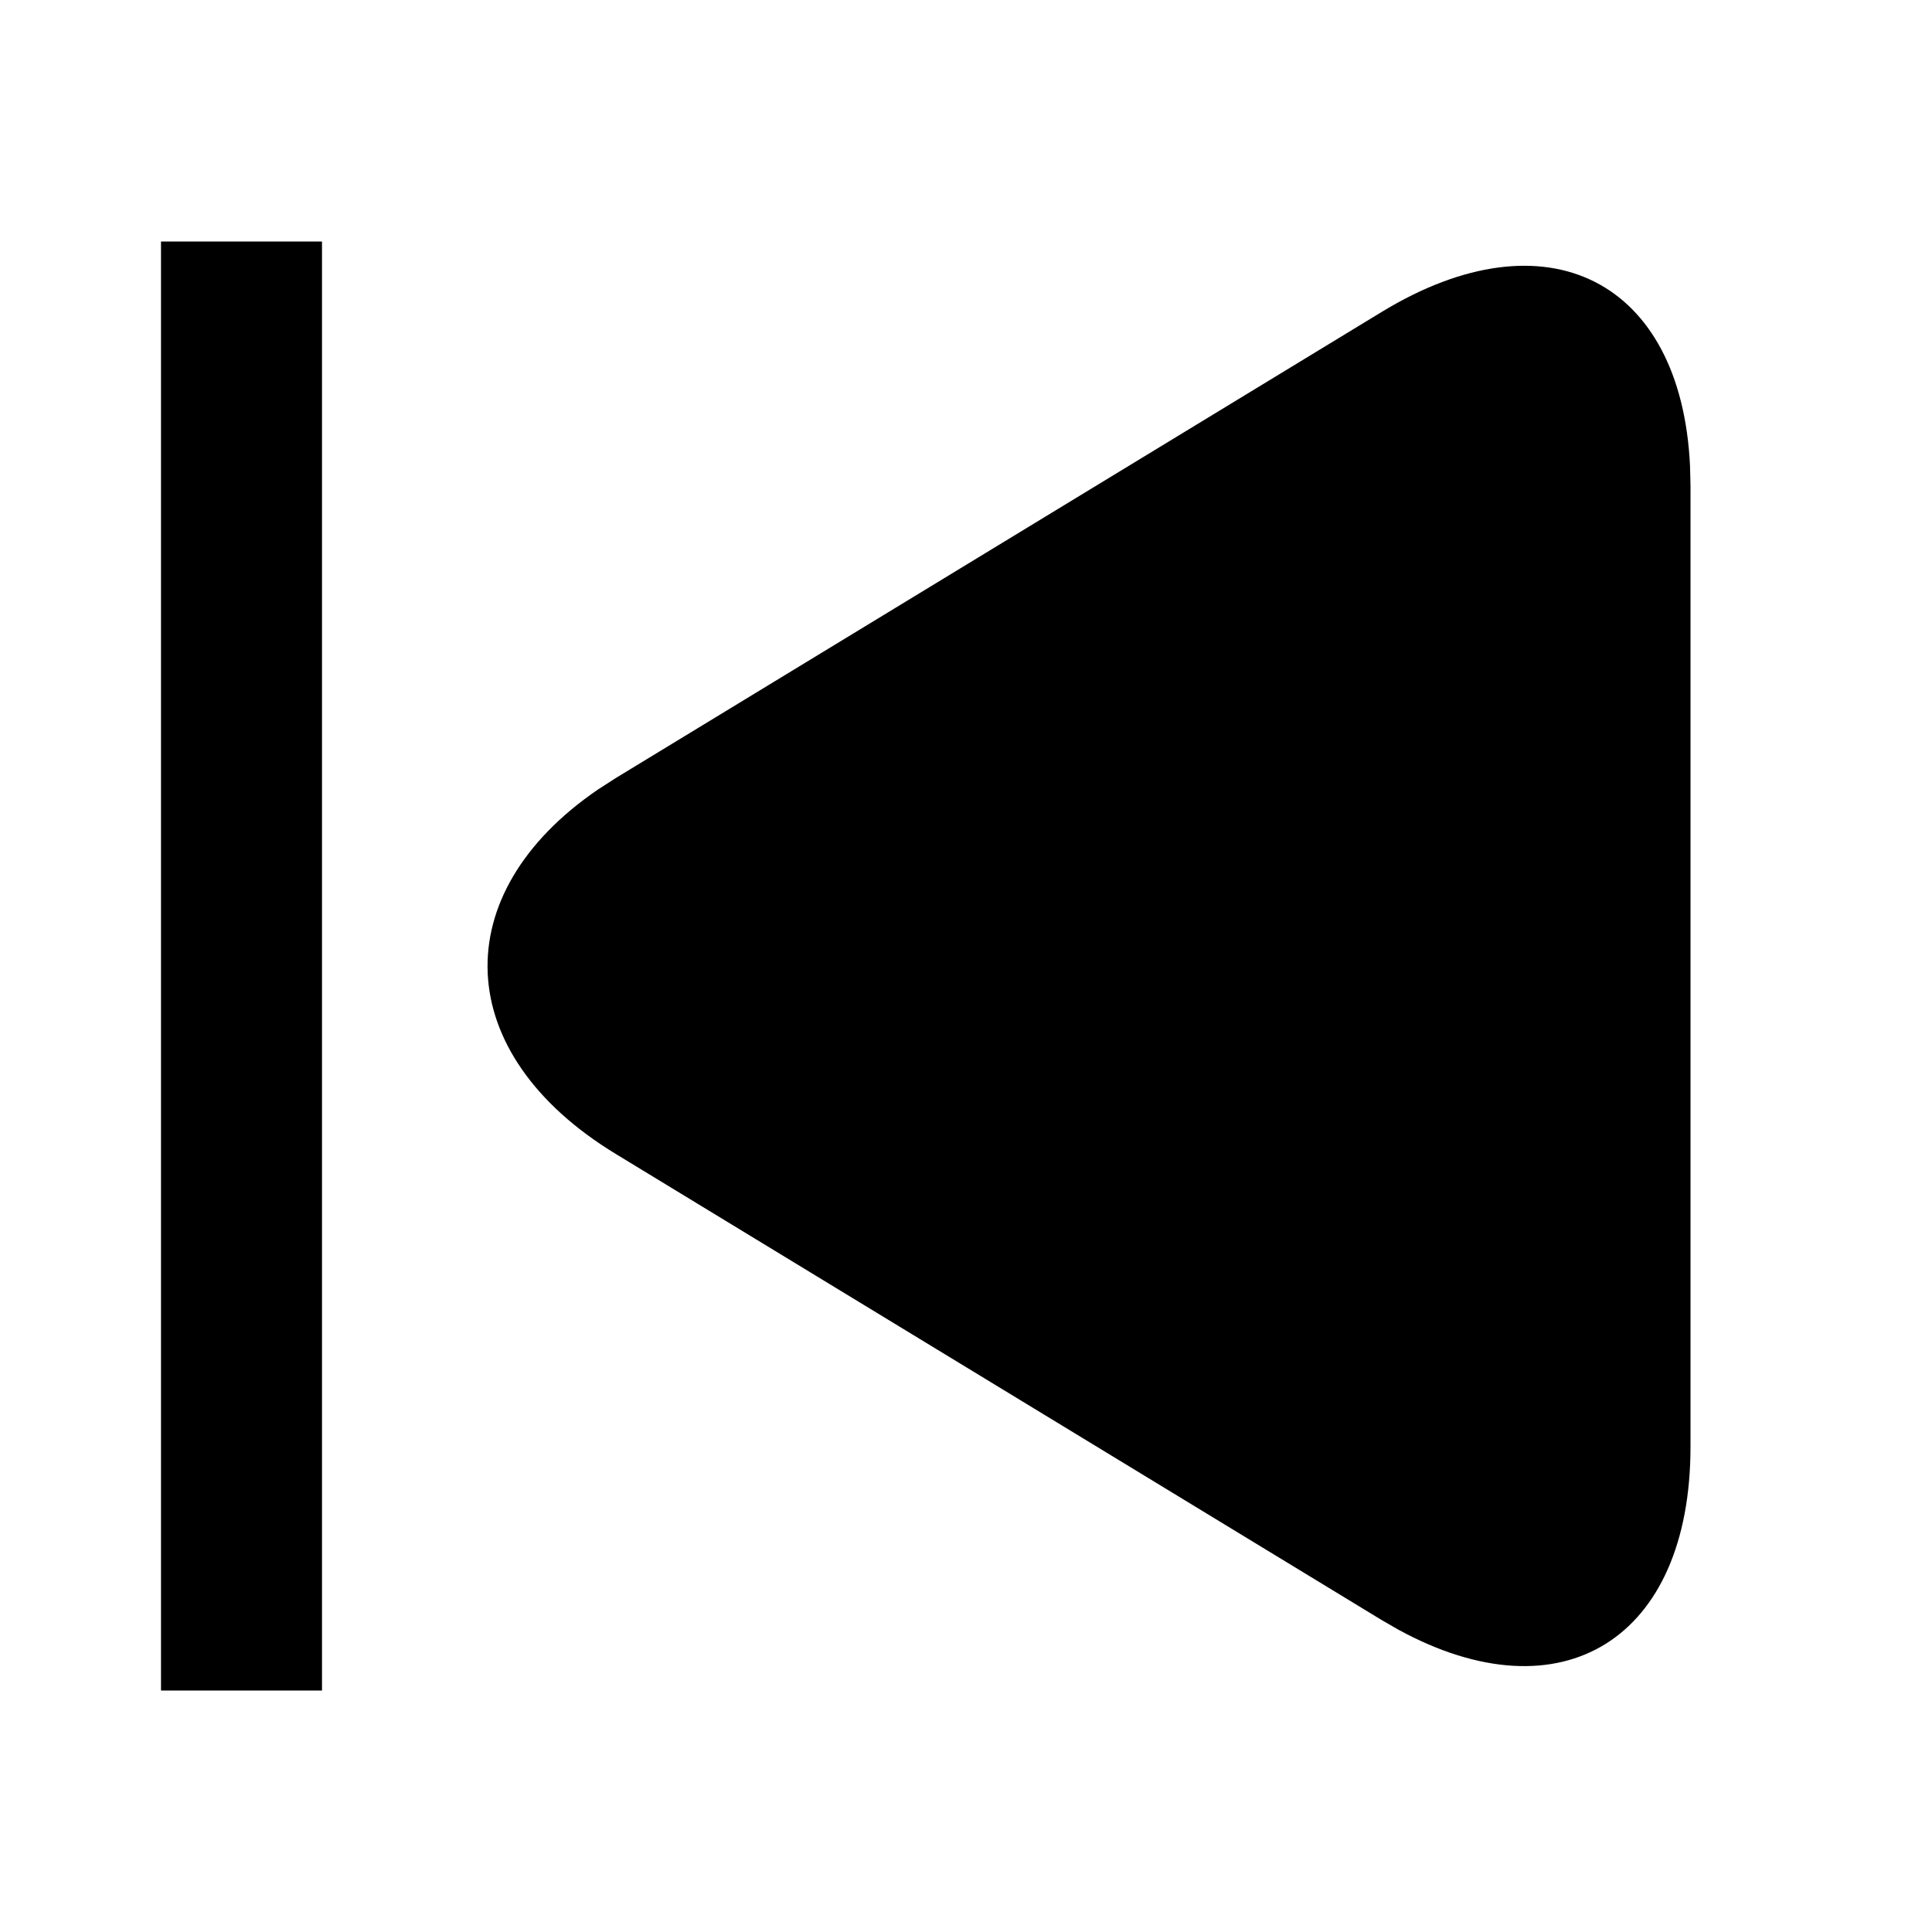
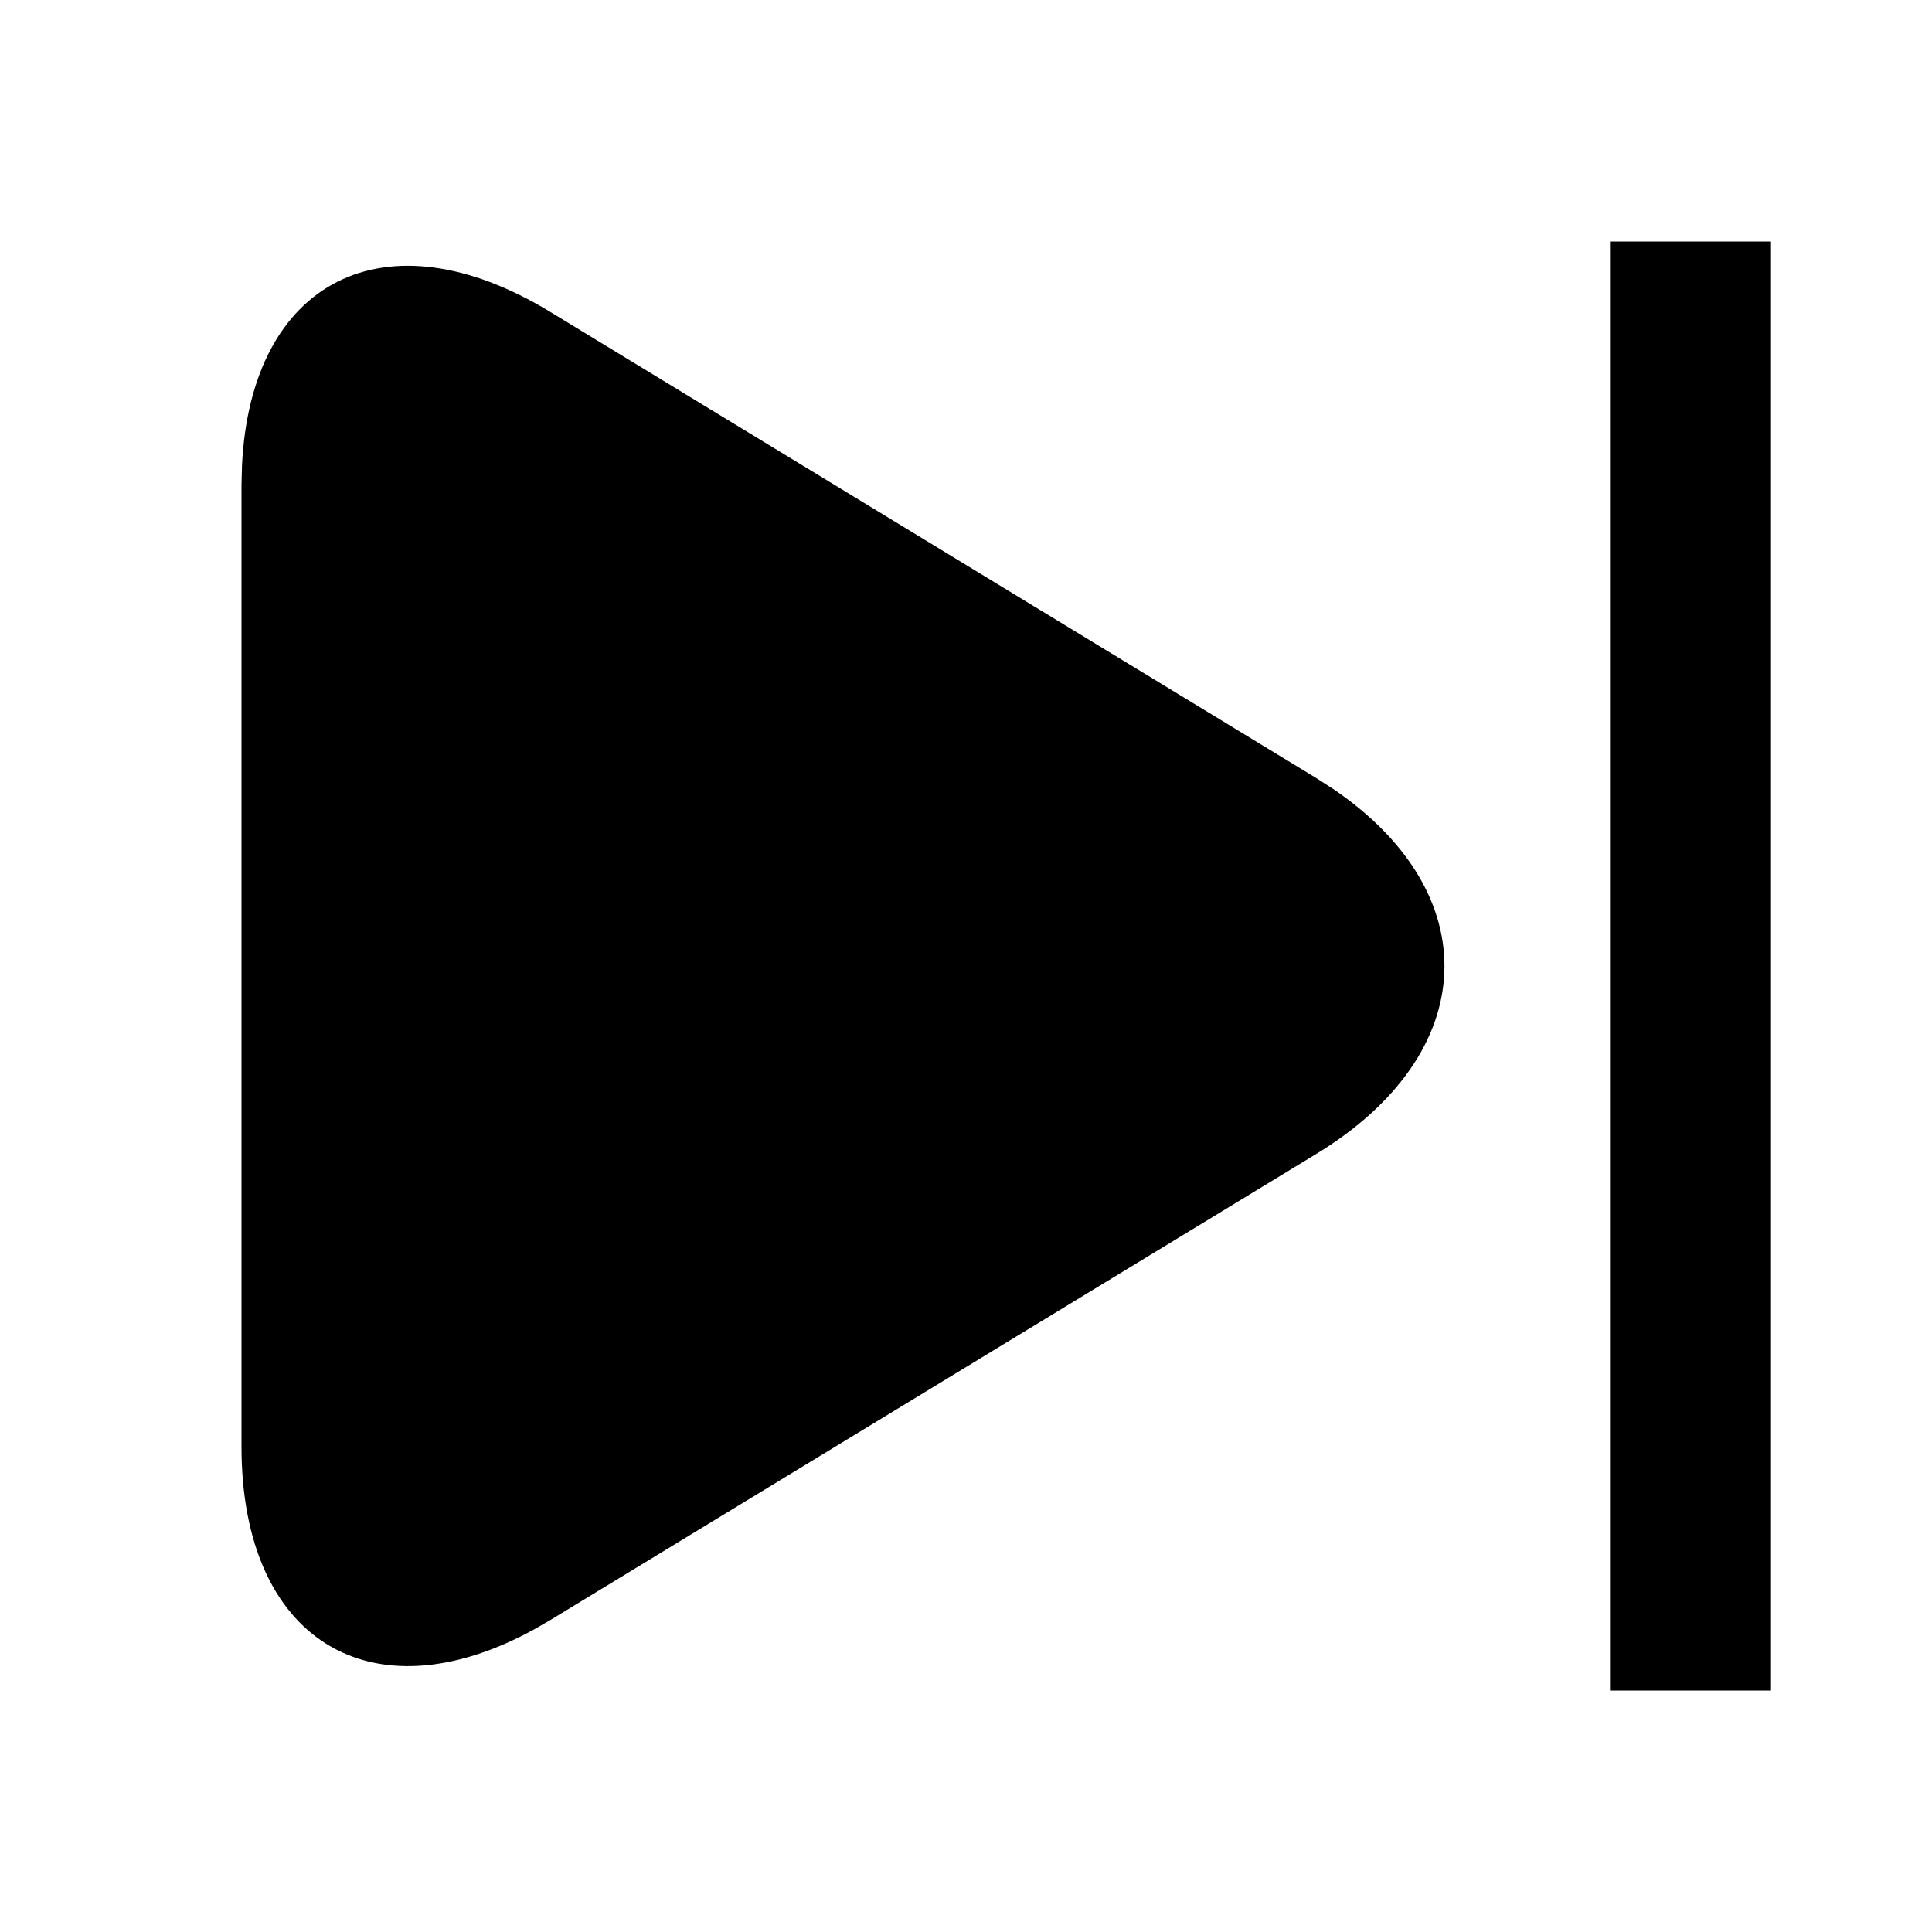
<svg xmlns="http://www.w3.org/2000/svg" width="24px" height="24px" viewBox="0 0 24 24" version="1.1">
-   <g transform="translate(24, 0) scale(-1, 1)" fill="#000000" fill-rule="nonzero">
+   <g fill="#000000" fill-rule="nonzero">
    <path d="M20,3 L20,21 L22,21 L22,3 L20,3 Z M6.836,3.875 C4.782,2.625 3.115,3.488 3.006,5.786 L3,6.029 L3,17.971 C3,20.37 4.605,21.348 6.626,20.246 L6.836,20.125 L16.352,14.334 C18.401,13.087 18.469,11.103 16.571,9.807 L16.352,9.666 L6.836,3.875 Z" />
  </g>
</svg>
